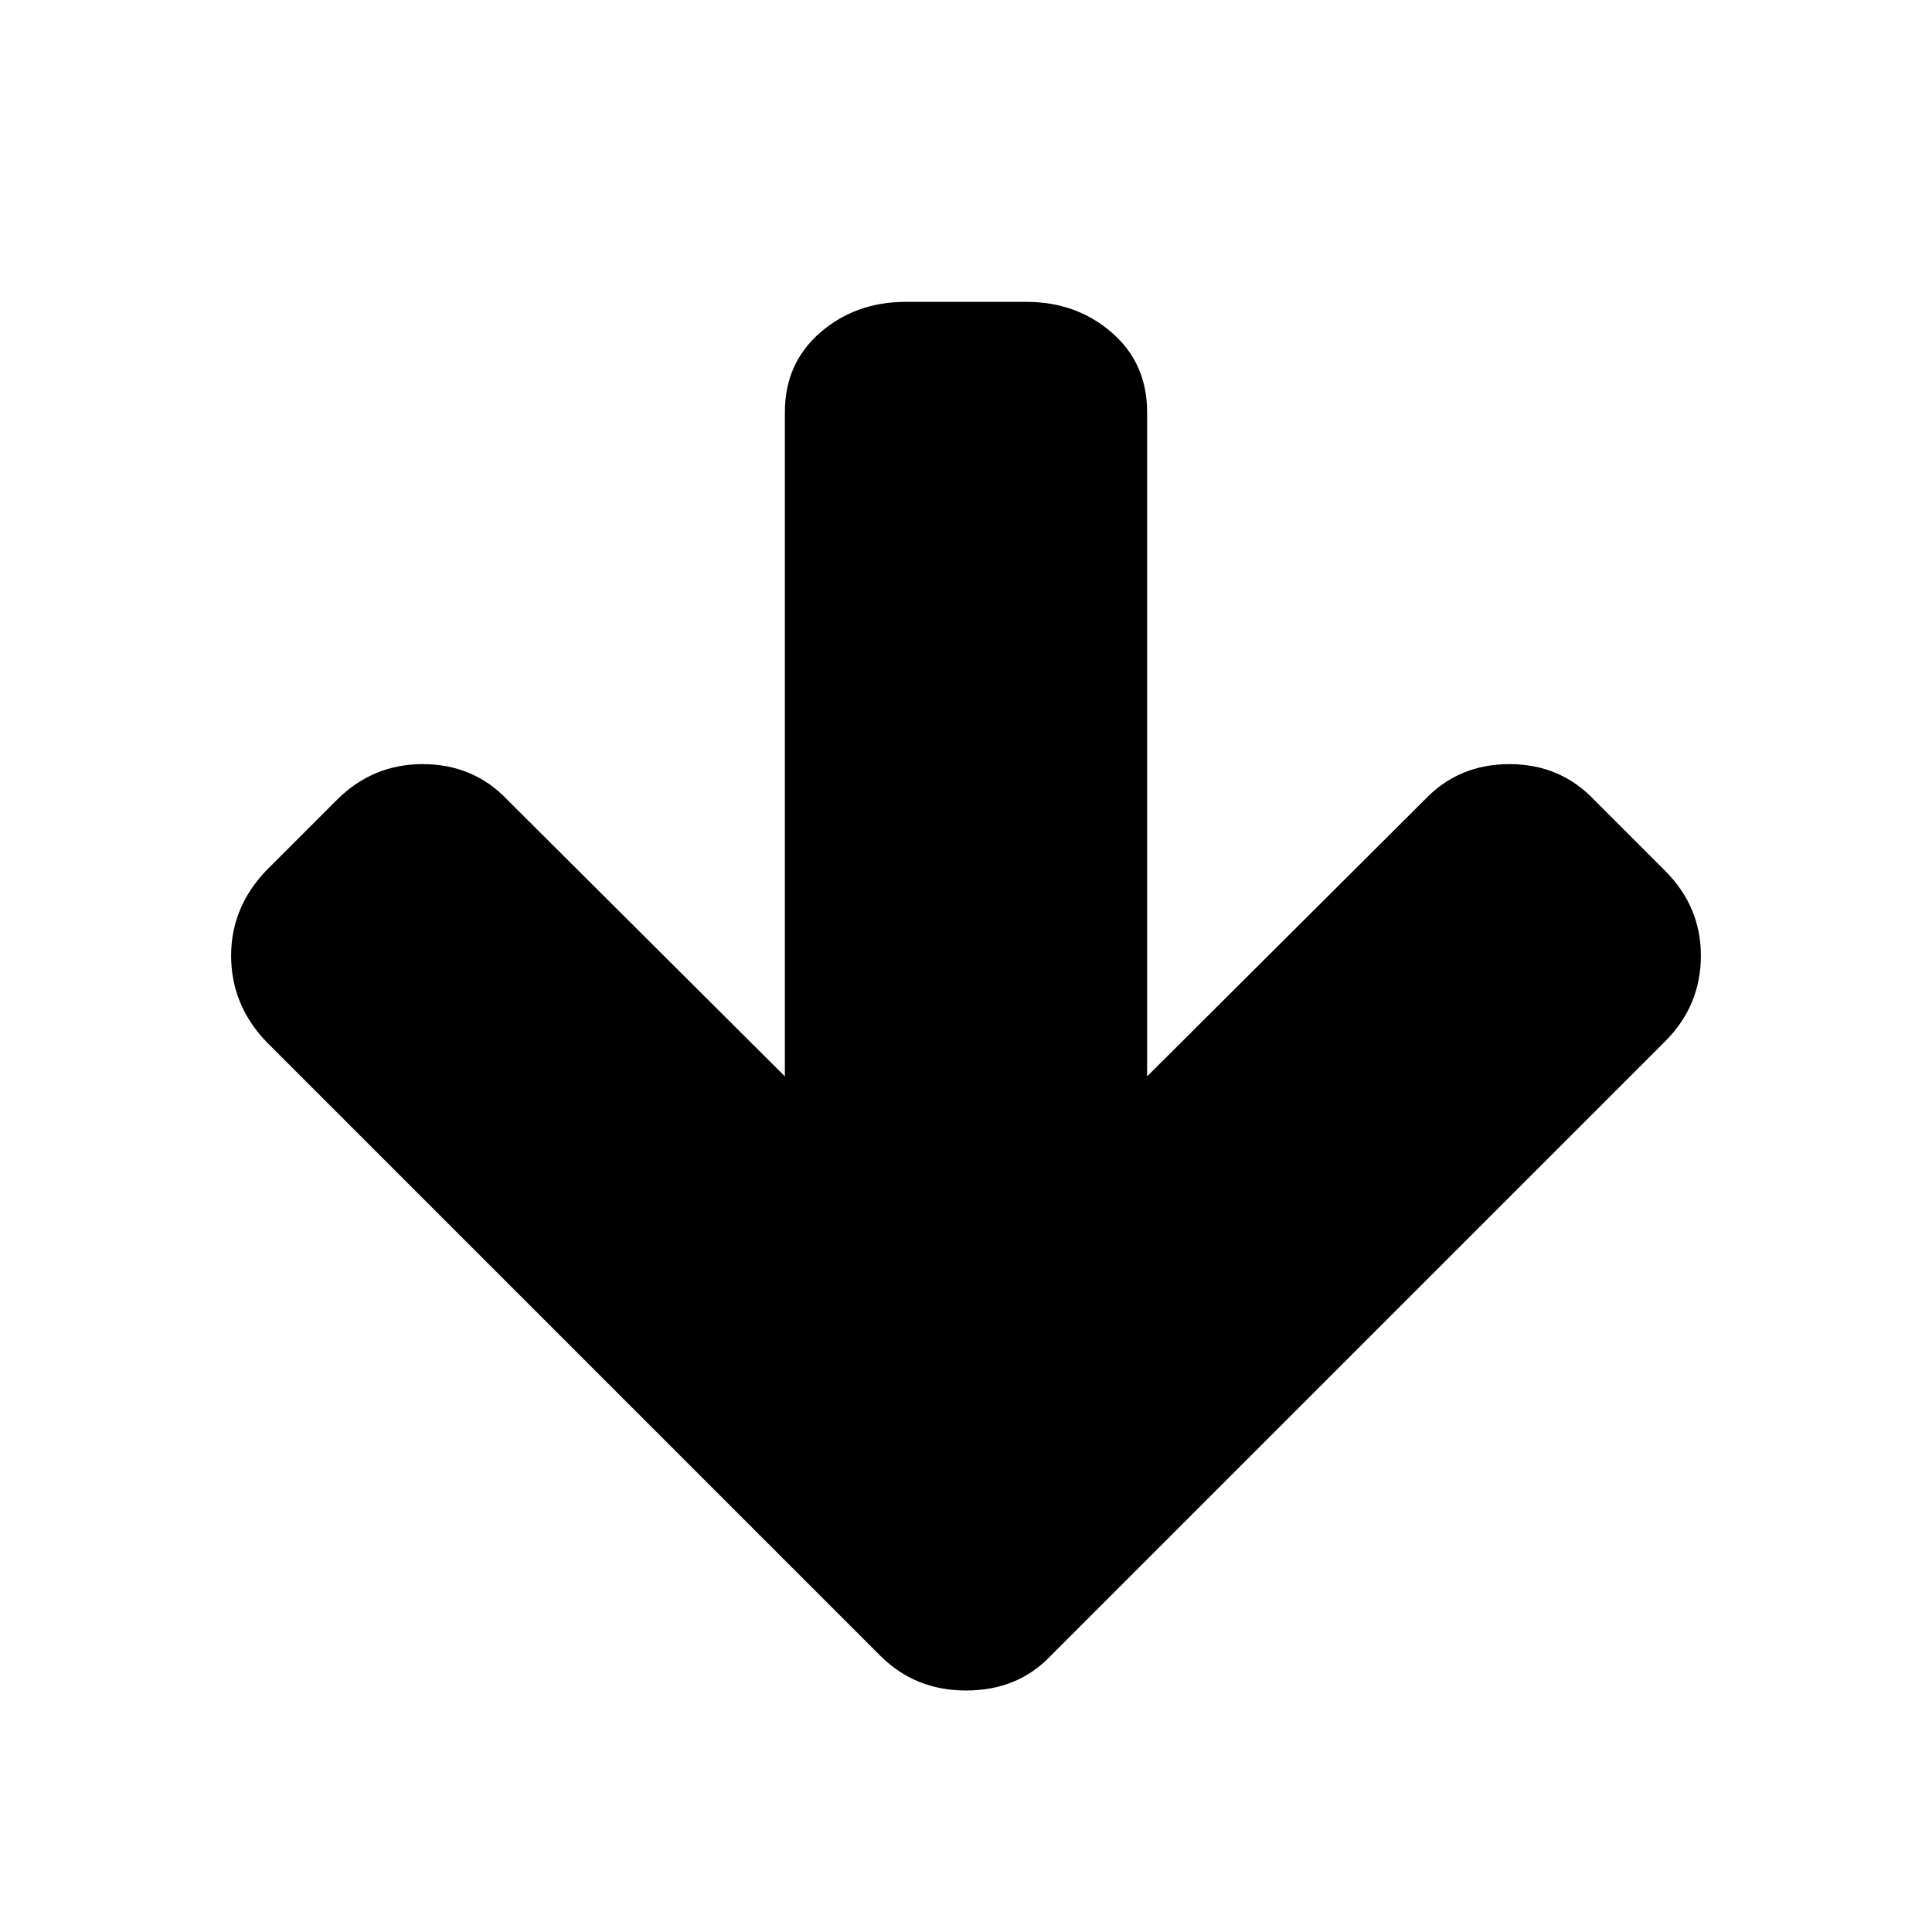
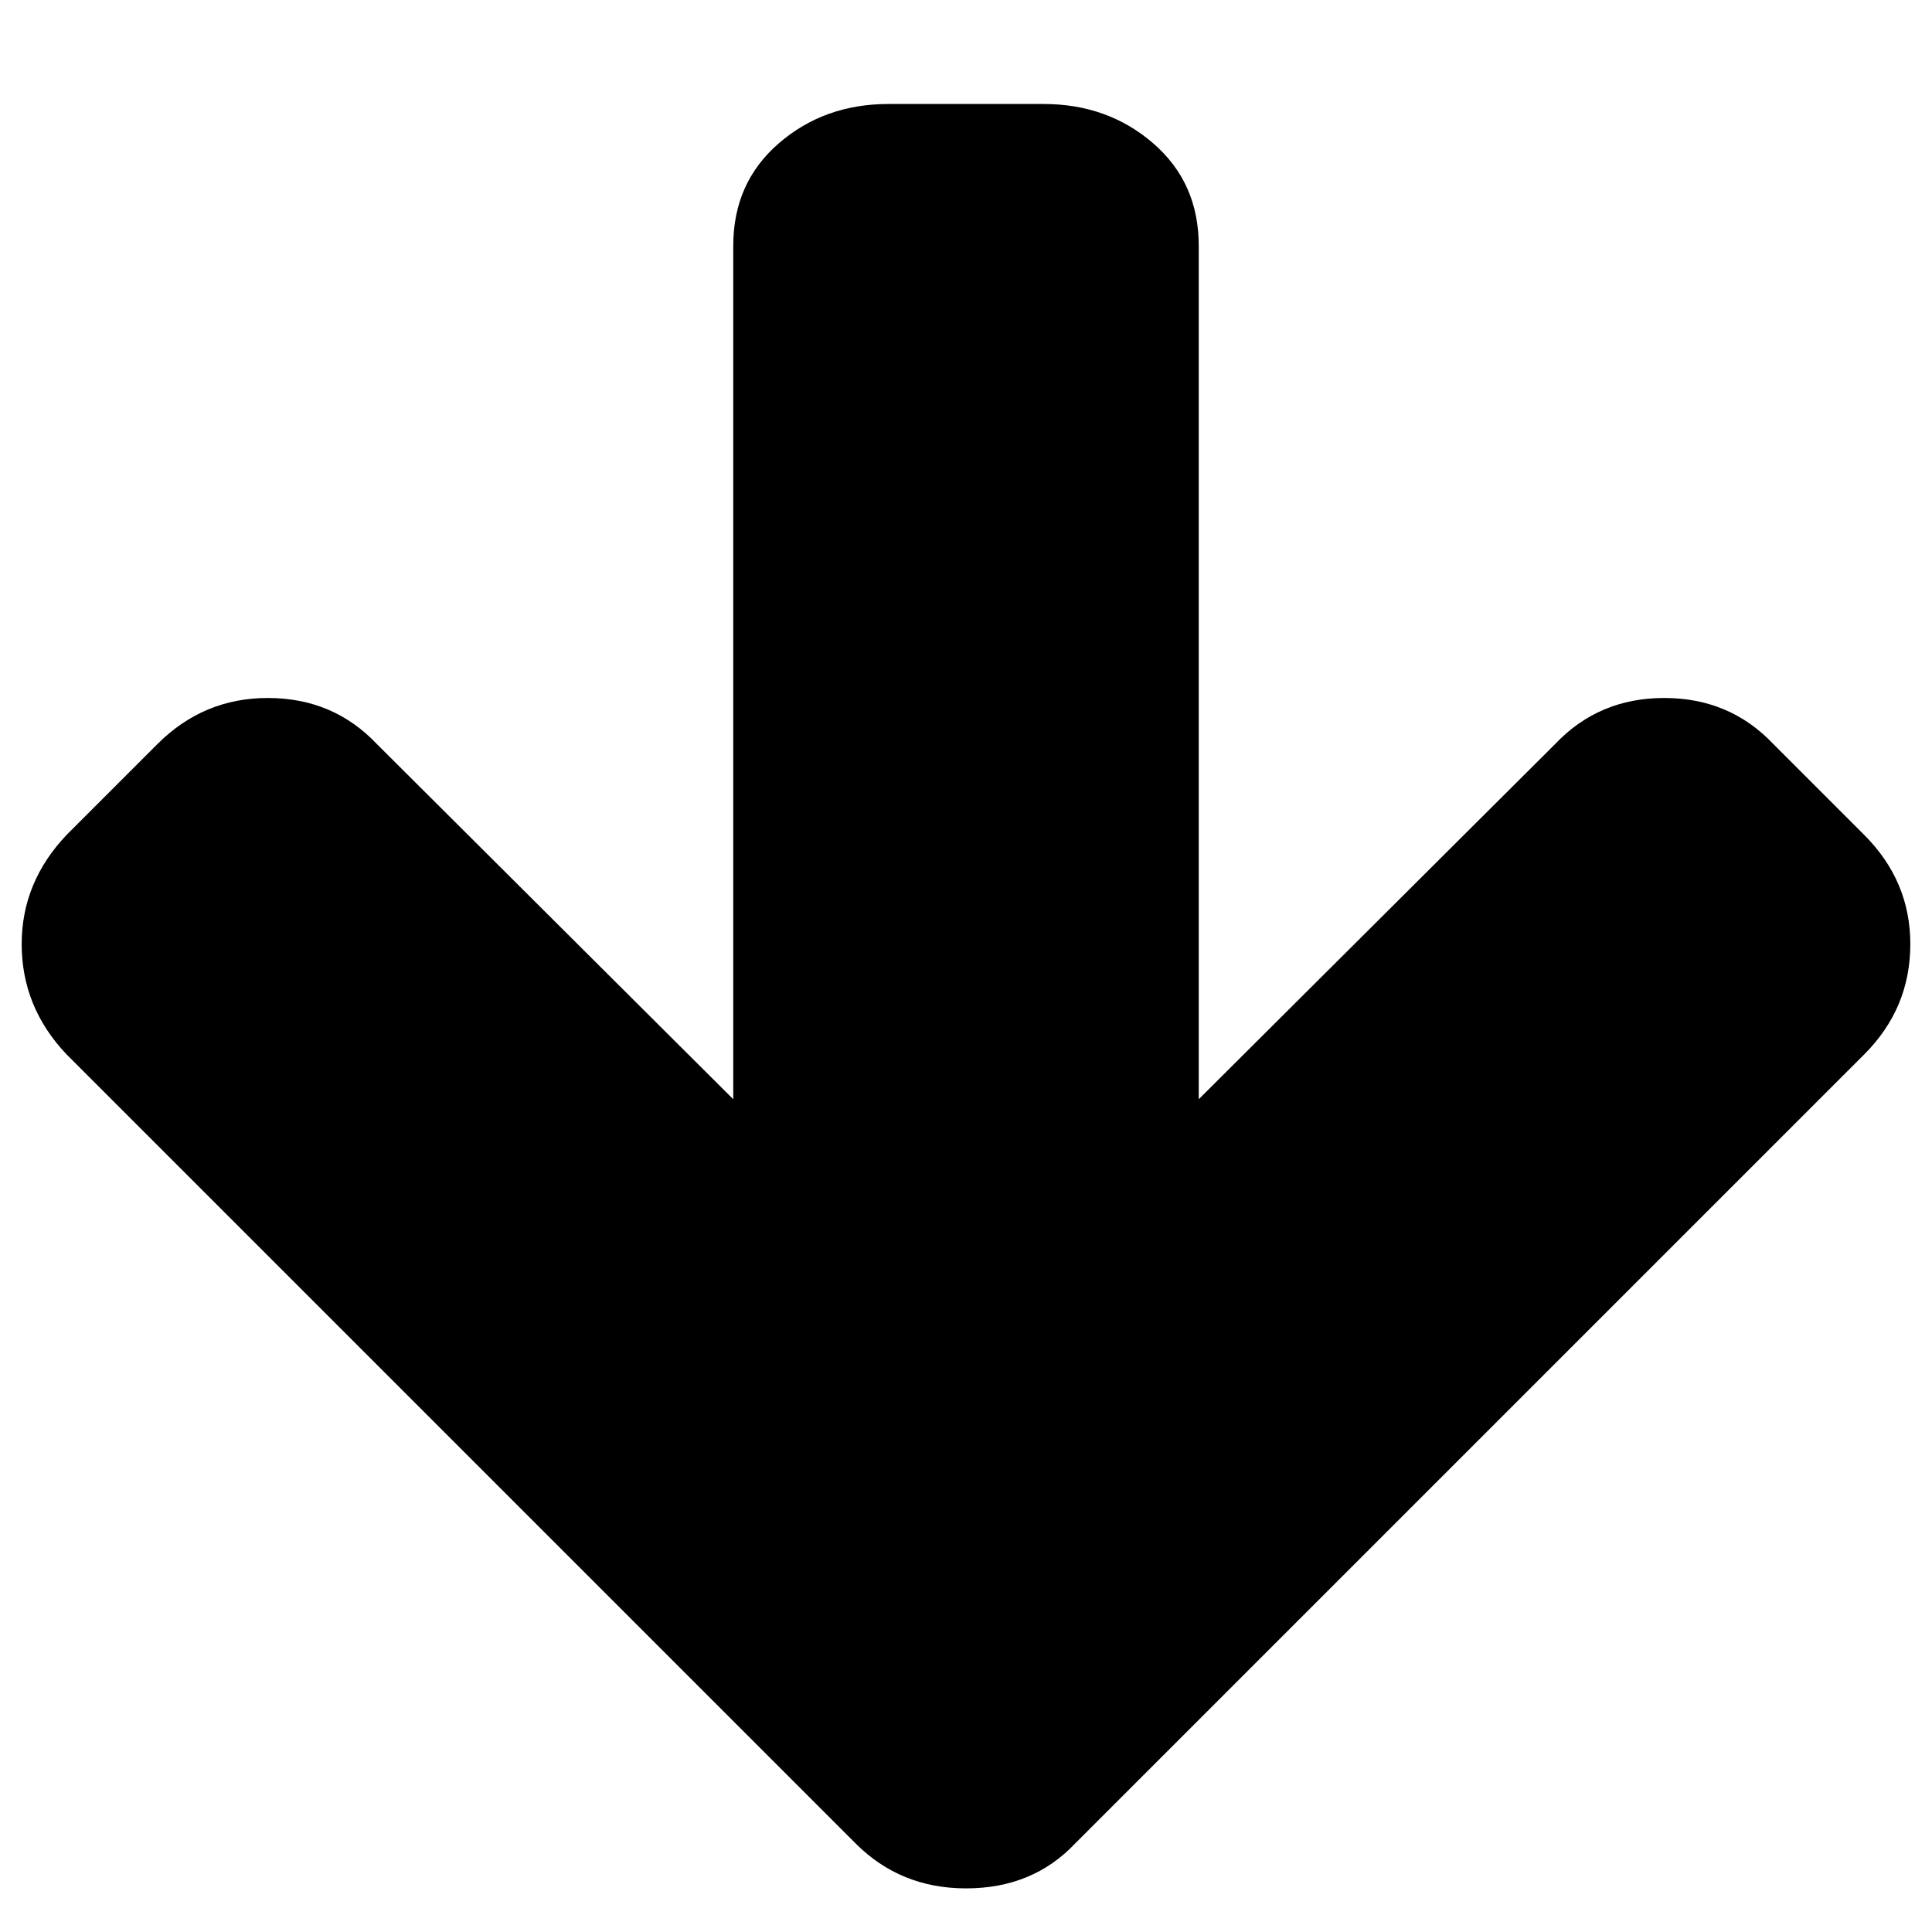
<svg xmlns="http://www.w3.org/2000/svg" version="1.0" width="30" height="30" viewBox="0 0 2048 2048">
-   <g id="g3418" transform="matrix(-1,0,0,-1,2048,2112)">
-     <path id="path3410" d="m 1803,1099 q 0,51 -37,90 l -75,75 q -38,38 -91,38 -54,0 -90,-38 l -294,-293 0,704 q 0,52 -37.5,84.5 -37.5,32.5 -90.5,32.5 l -128,0 q -53,0 -90.5,-32.5 Q 832,1727 832,1675 l 0,-704 -294,293 q -36,38 -90,38 -54,0 -90,-38 l -75,-75 q -38,-38 -38,-90 0,-53 38,-91 L 934,357 q 35,-37 90,-37 54,0 91,37 l 651,651 q 37,39 37,91 z" />
-   </g>
+   <path d="m 22.981,1000.745 q 0,-65.535 47.545,-115.651 l 96.375,-96.375 q 48.83,-48.83 116.936,-48.83 69.39,0 115.65,48.83 l 377.791,376.507 0,-904.644 q 0,-66.82 48.188,-108.583 48.188,-41.763 116.293,-41.763 l 164.481,0 q 68.105,0 116.293,41.763 48.188,41.763 48.188,108.583 l 0,904.644 377.791,-376.507 q 46.26,-48.83 115.65,-48.83 69.39,0 115.65,48.83 l 96.375,96.375 q 48.83,48.83 48.83,115.651 0,68.105 -48.83,116.935 l -836.538,836.538 q -44.975,47.545 -115.65,47.545 -69.39,0 -116.936,-47.545 L 70.526,1117.68 q -47.545,-50.115 -47.545,-116.935 z" id="path4" />
</svg>
